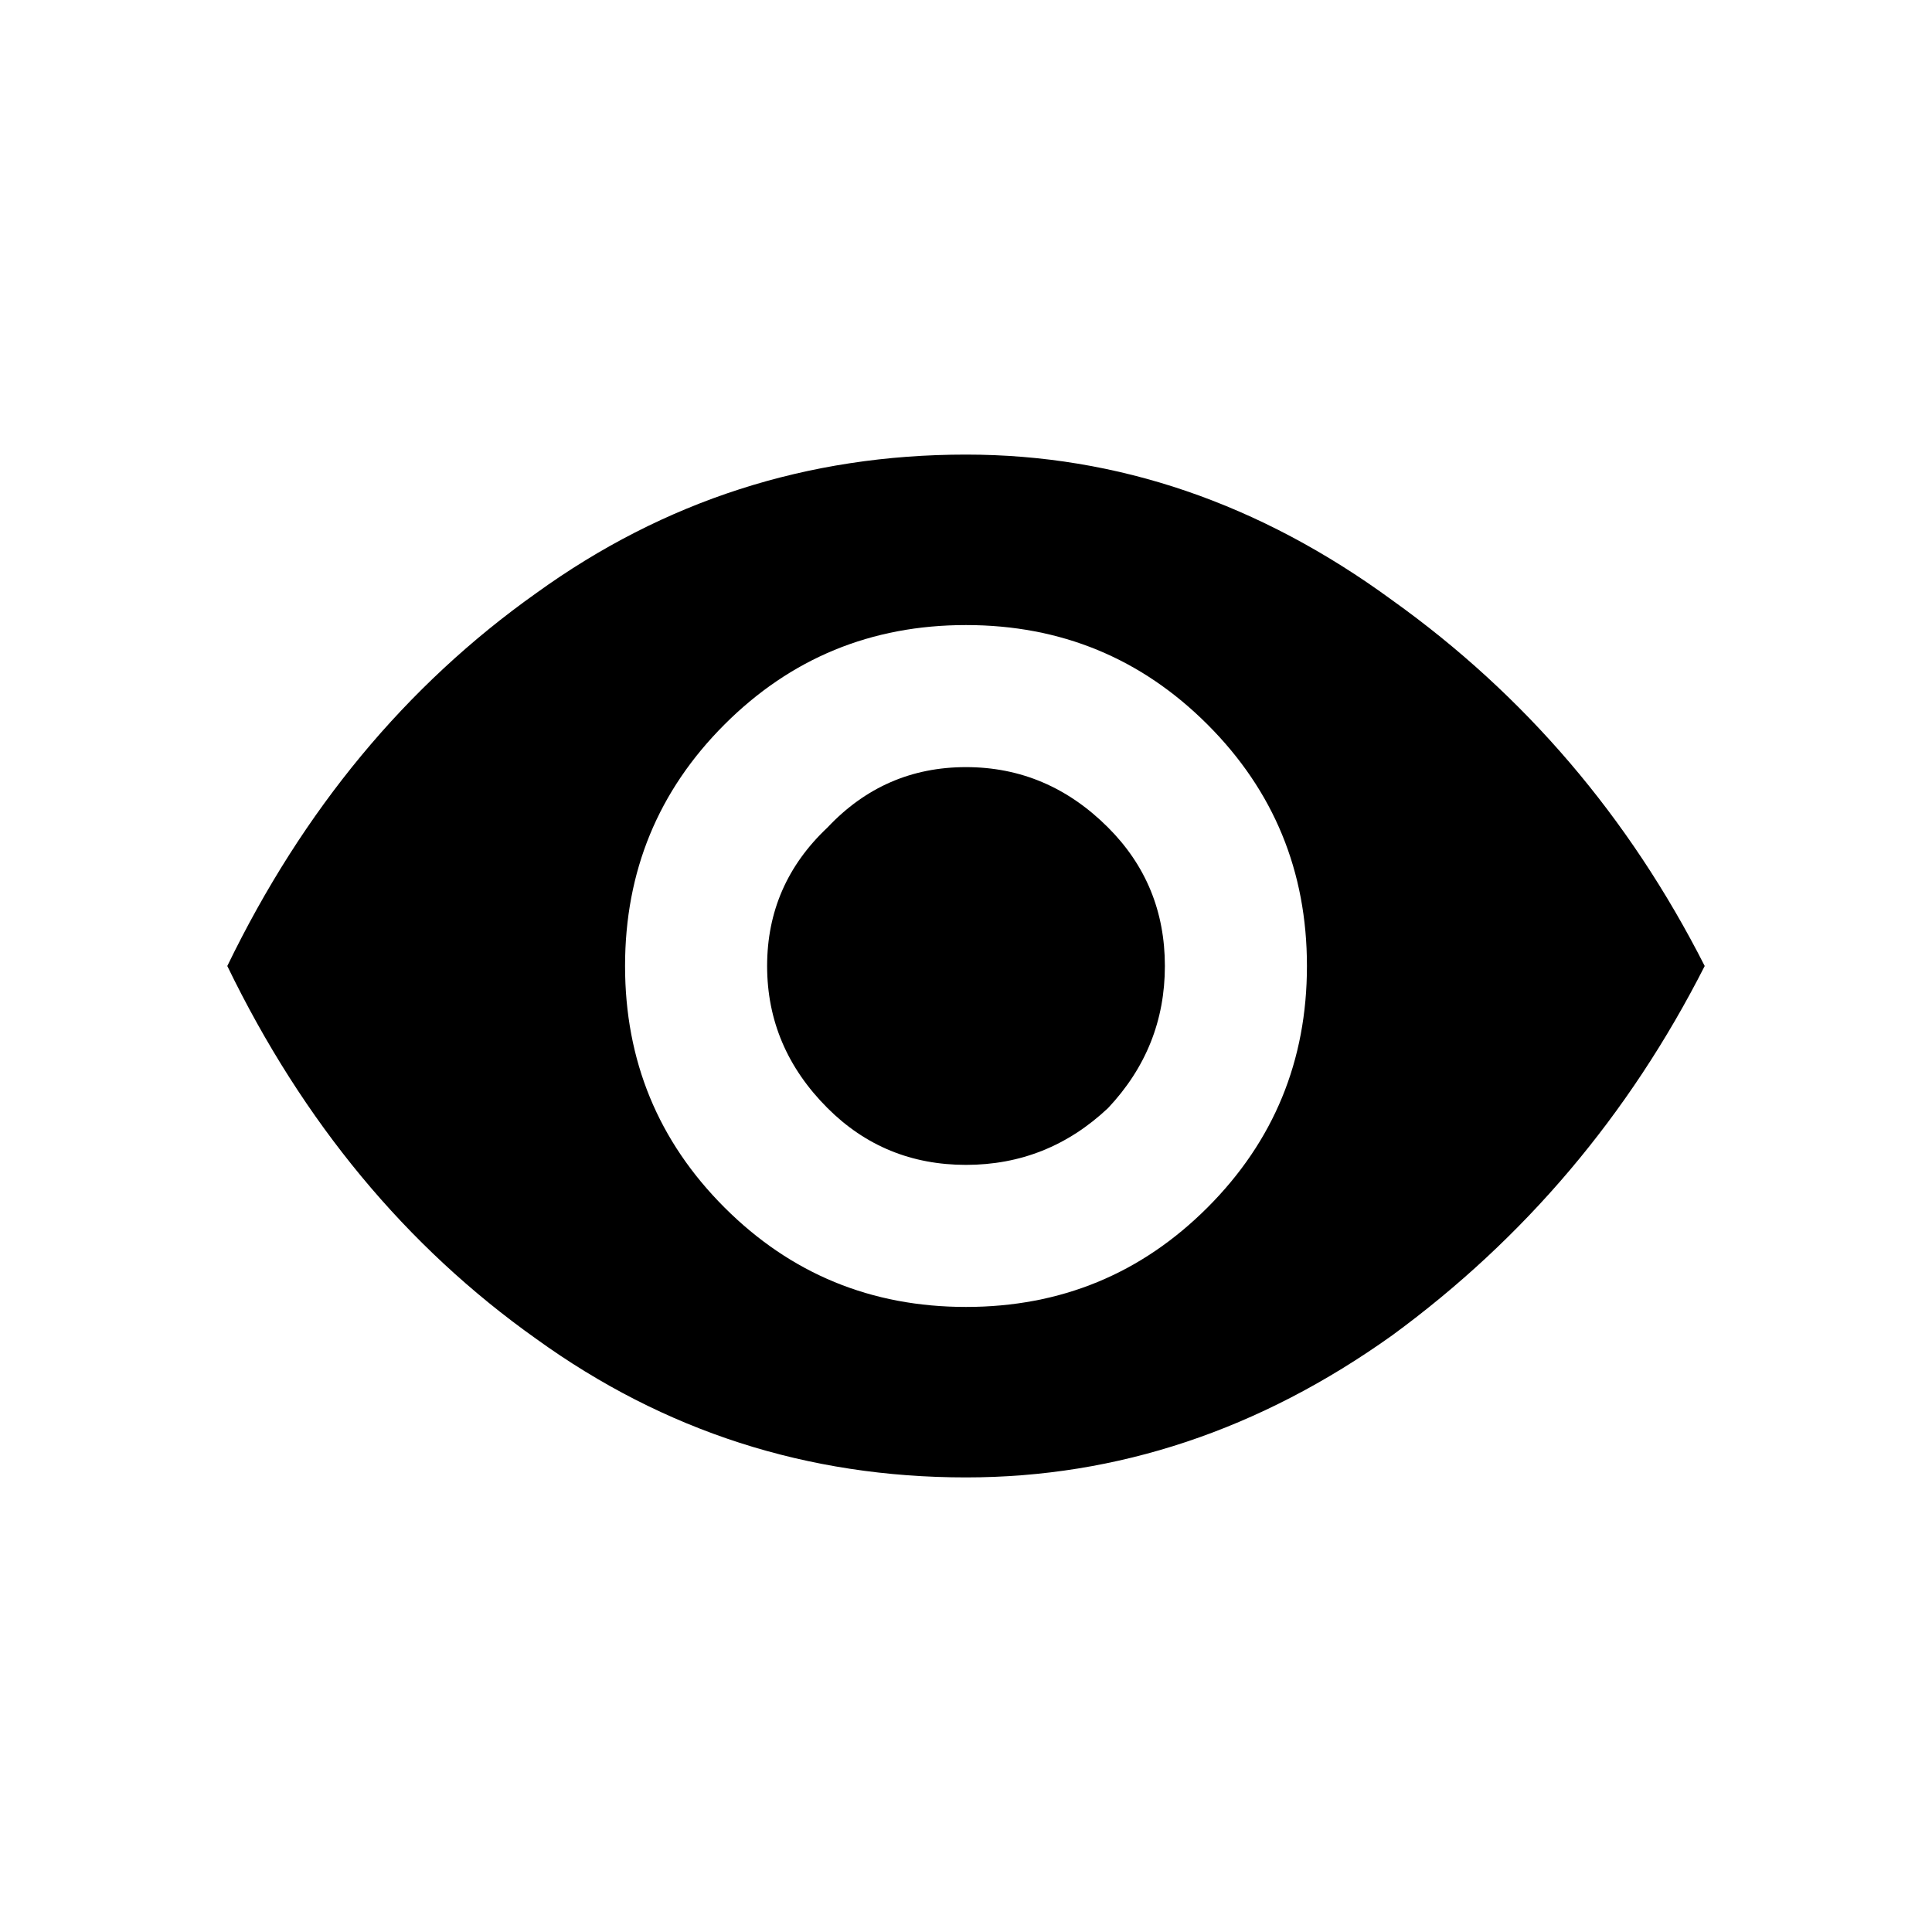
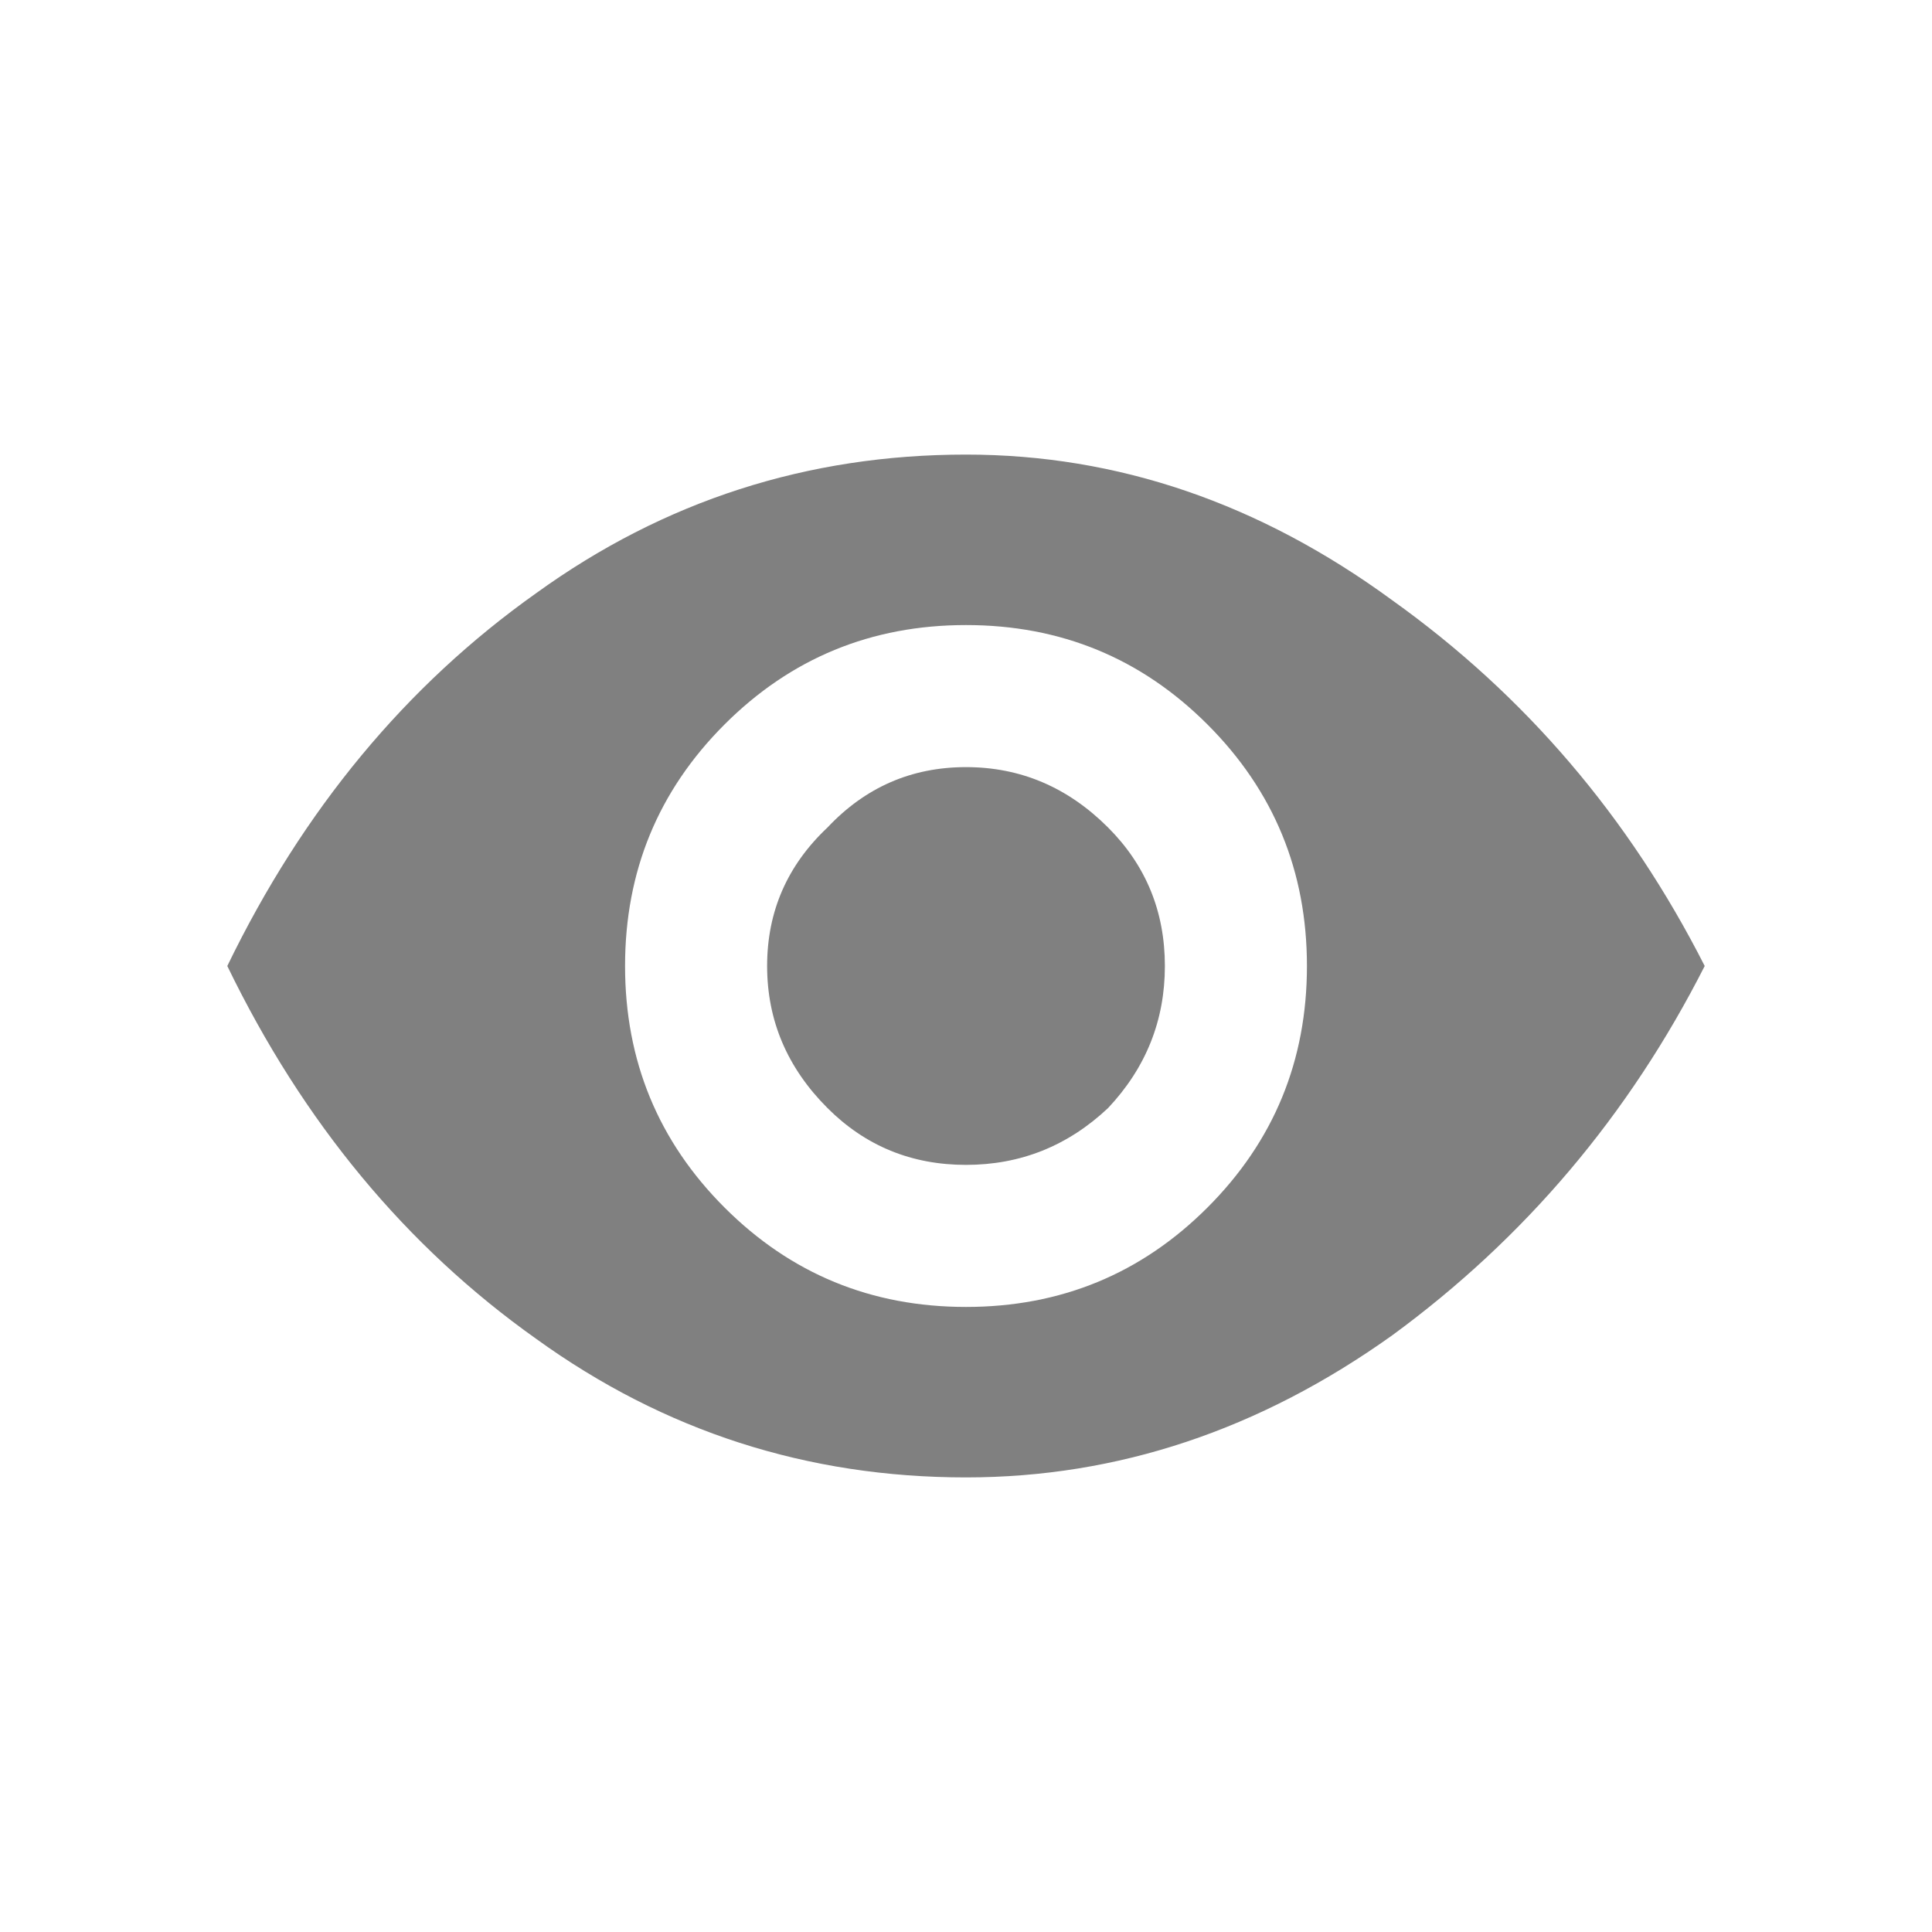
- <svg xmlns="http://www.w3.org/2000/svg" fill="#000000" width="800px" height="800px" viewBox="0 -16 544 544">
+ <svg xmlns="http://www.w3.org/2000/svg" fill="gray" width="800px" height="800px" viewBox="0 -16 544 544">
  <path d="M272 400Q205 400 151 361 96 322 64 256 96 190 151 151 205 112 272 112 336 112 392 153 448 193 480 256 448 319 392 360 336 400 272 400ZM272 352Q312 352 340 324 368 296 368 256 368 216 340 188 312 160 272 160 232 160 204 188 176 216 176 256 176 296 204 324 232 352 272 352ZM272 312Q249 312 233 296 216 279 216 256 216 233 233 217 249 200 272 200 295 200 312 217 328 233 328 256 328 279 312 296 295 312 272 312Z" />
</svg>
